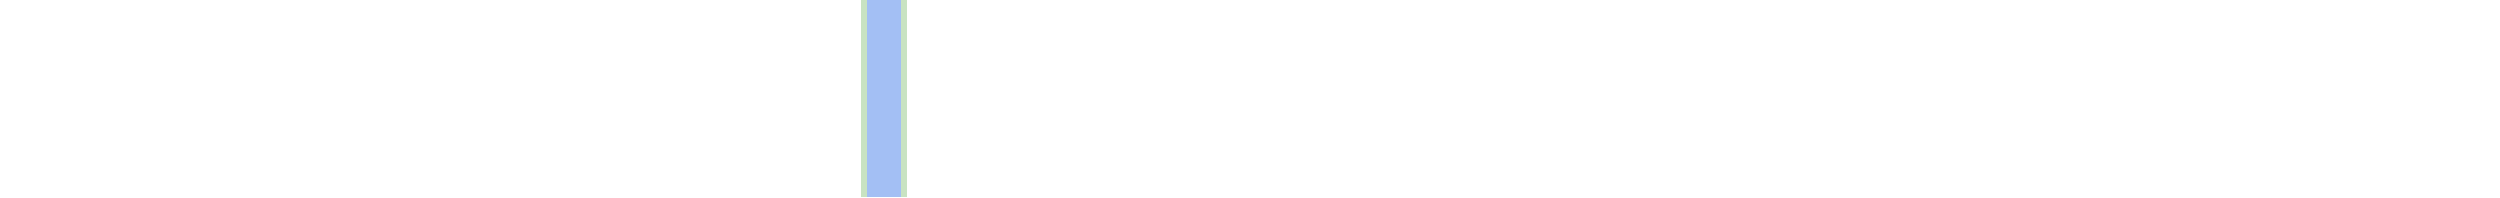
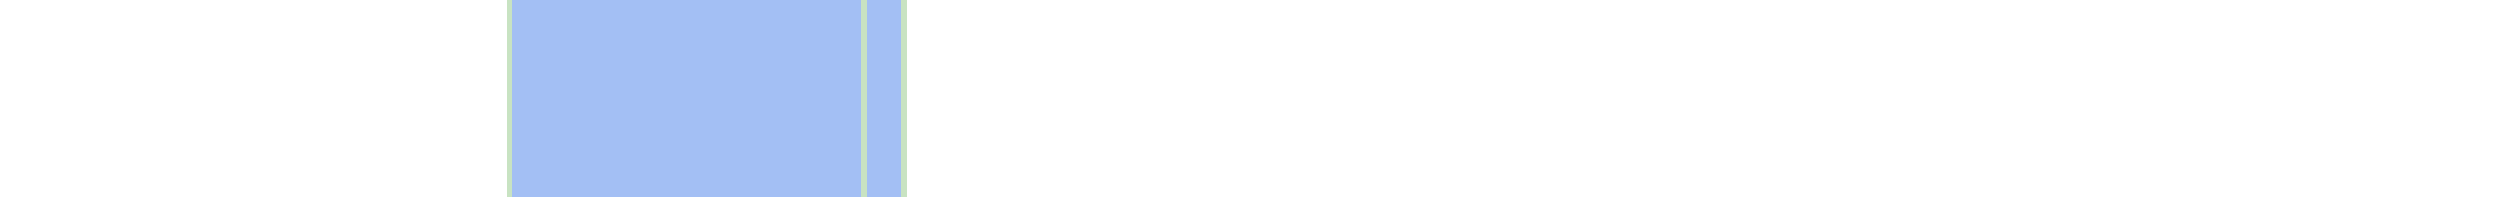
<svg xmlns="http://www.w3.org/2000/svg" viewBox="0 0 444 35" shape-rendering="crispEdges">
-   <rect y="0" x="153" width="8" height="35" fill="#a3bff4" />
+   <rect y="0" x="90" width="71" height="35" fill="#a3bff4" />
+   <rect y="0" x="90" width="1" height="35" fill="#c8e3c2" />
  <rect y="0" x="153" width="1" height="35" fill="#c8e3c2" />
  <rect y="0" x="160" width="1" height="35" fill="#c8e3c2" />
</svg>
